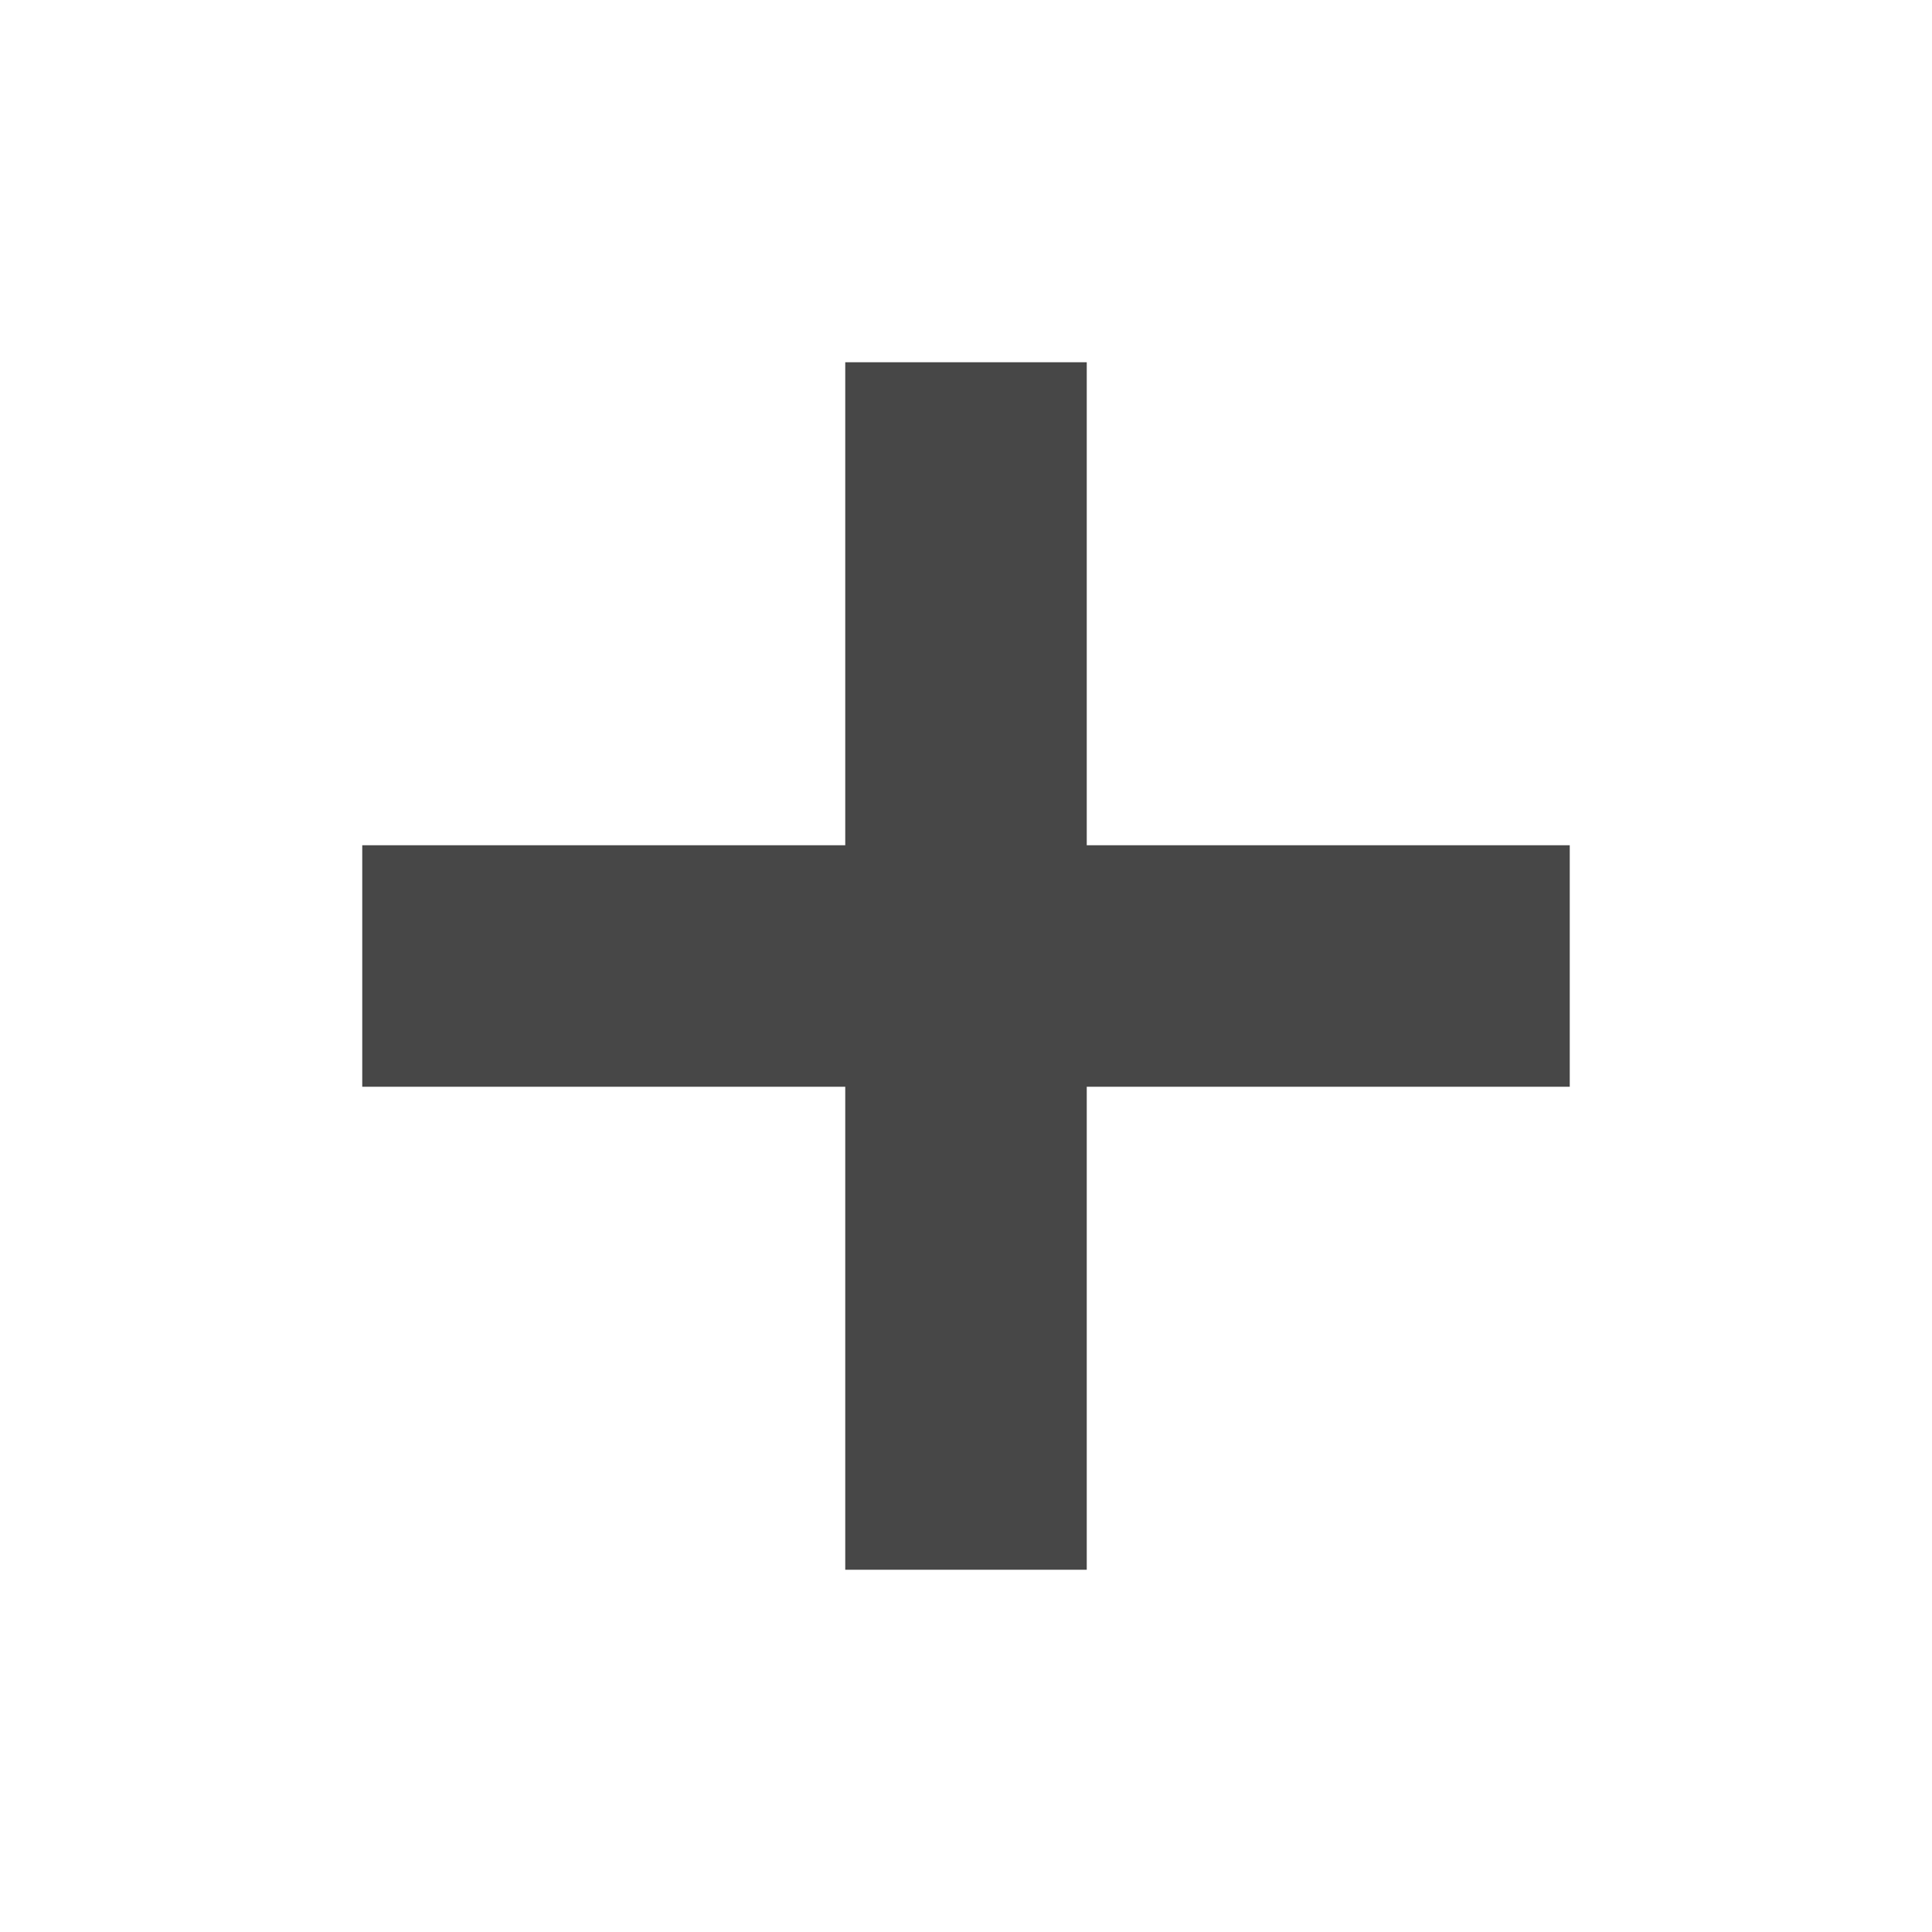
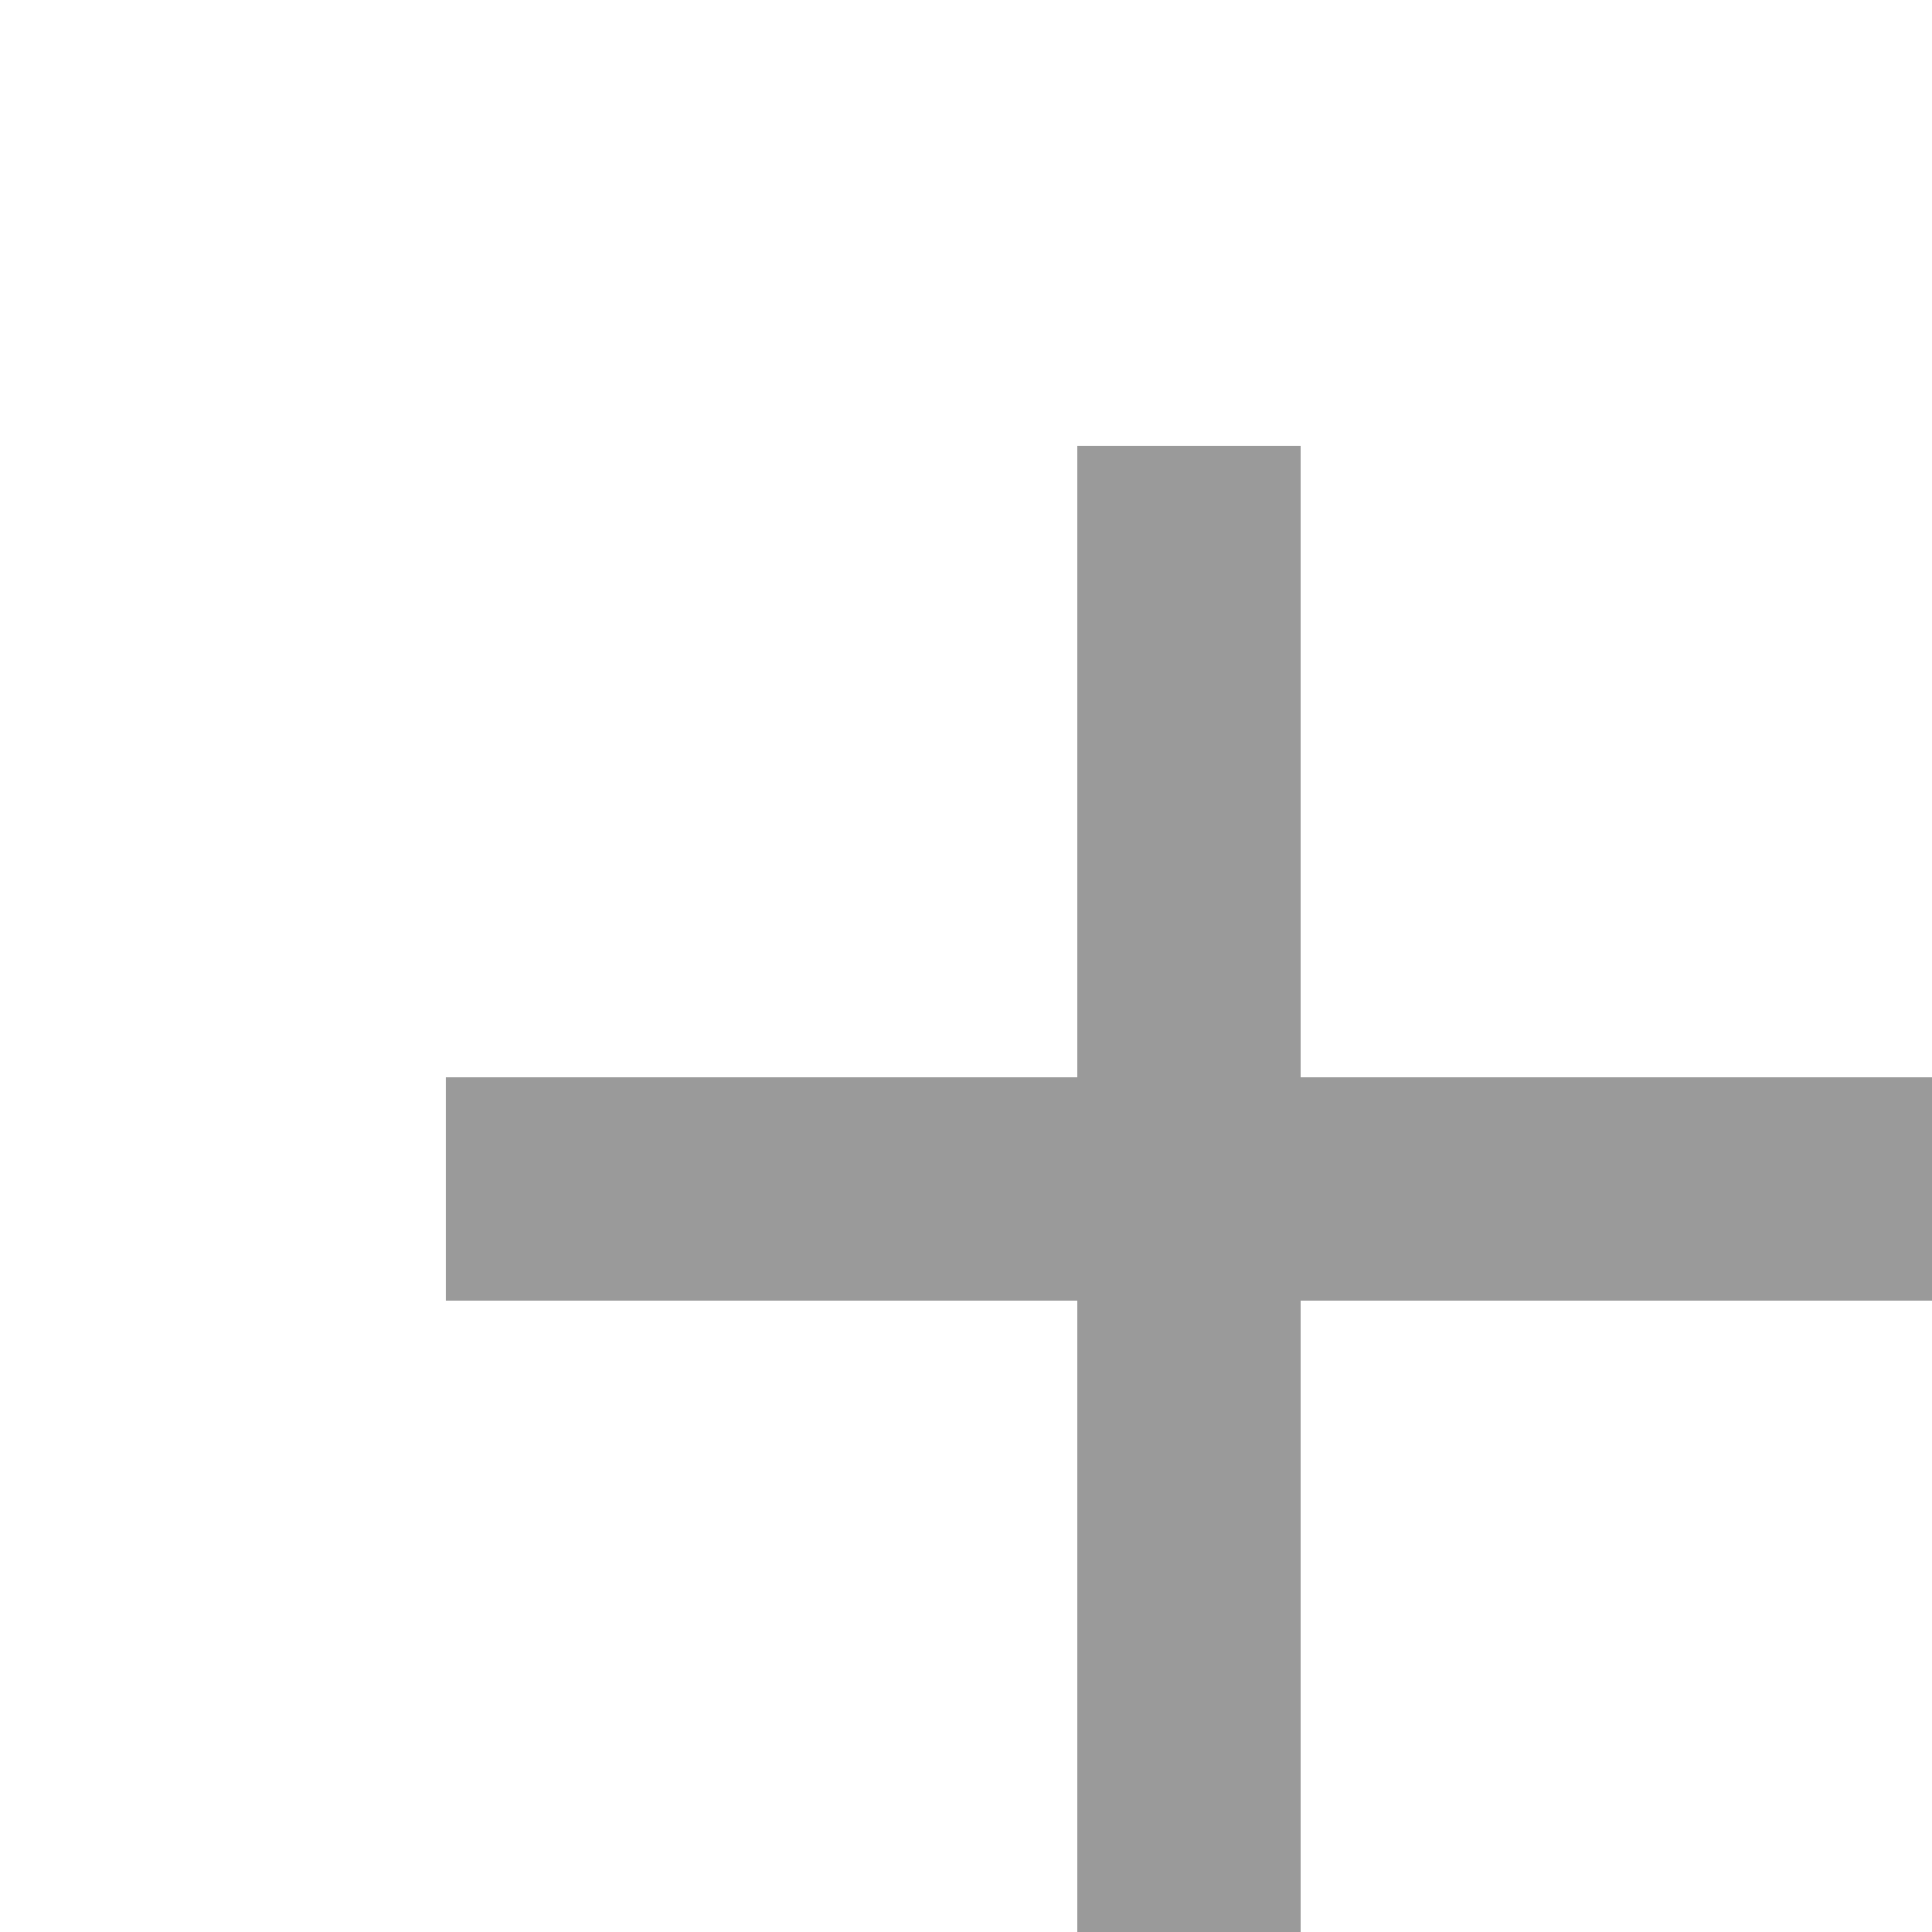
- <svg xmlns="http://www.w3.org/2000/svg" id="plus" viewBox="0 0 32 32" height="32" width="32" version="1.1">
-   <g stroke="#474747" stroke-width="4" fill="#acacac">
+ <svg xmlns="http://www.w3.org/2000/svg" id="plus" viewBox="0 0 26 26" height="26" width="26" version="1.1">
+   <g stroke="#9a9a9a" stroke-width="3" fill="#transparent">
    <line x1="16" y1="6" x2="16" y2="26" />
    <line x1="6" y1="16" x2="26" y2="16" />
  </g>
</svg>
